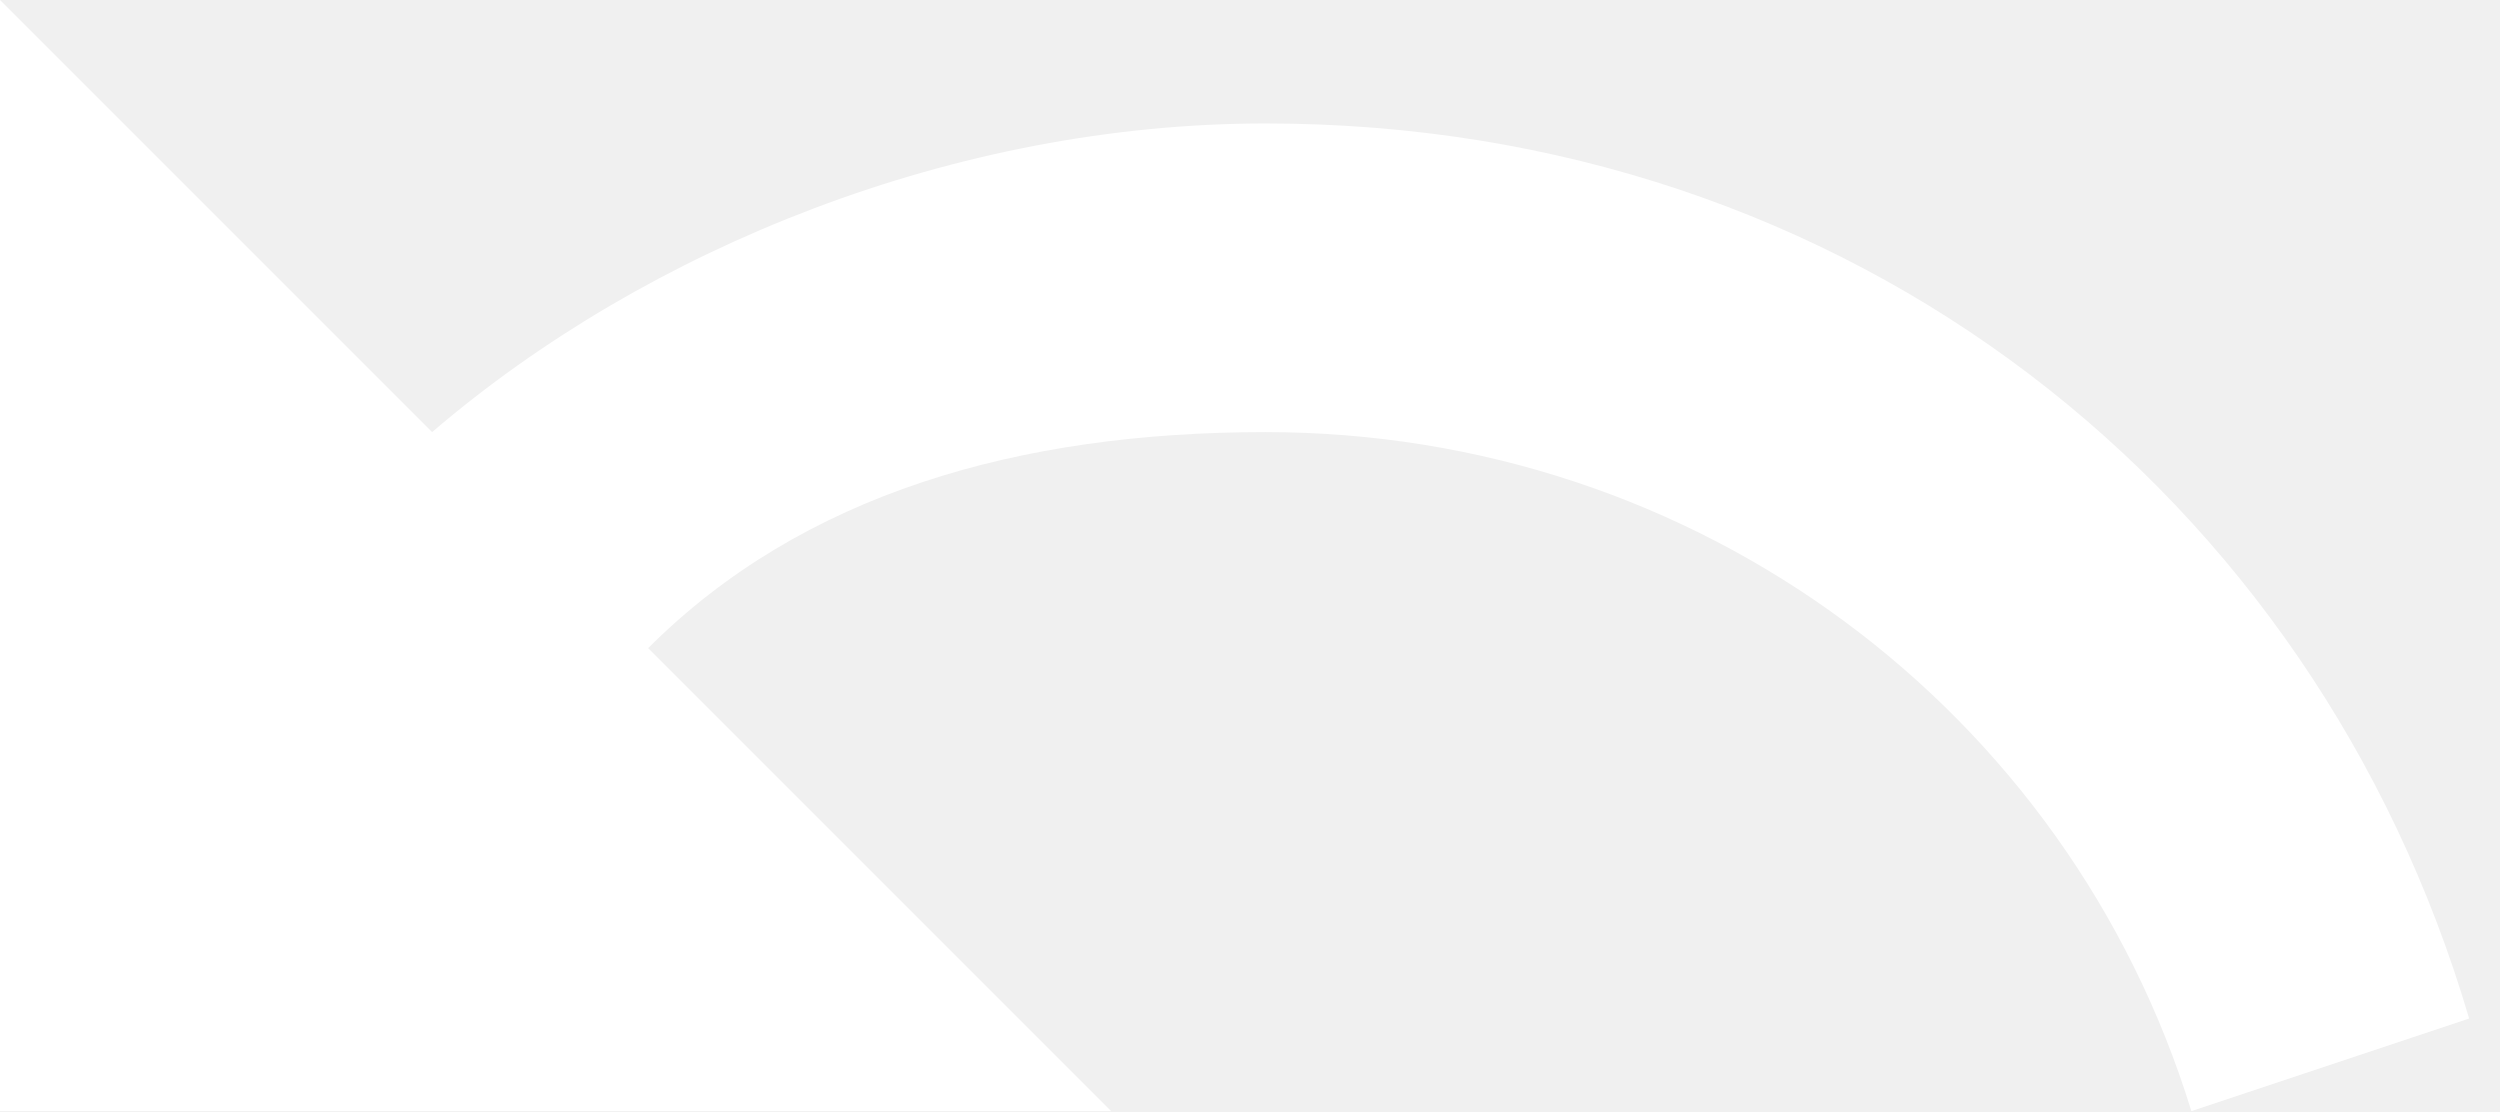
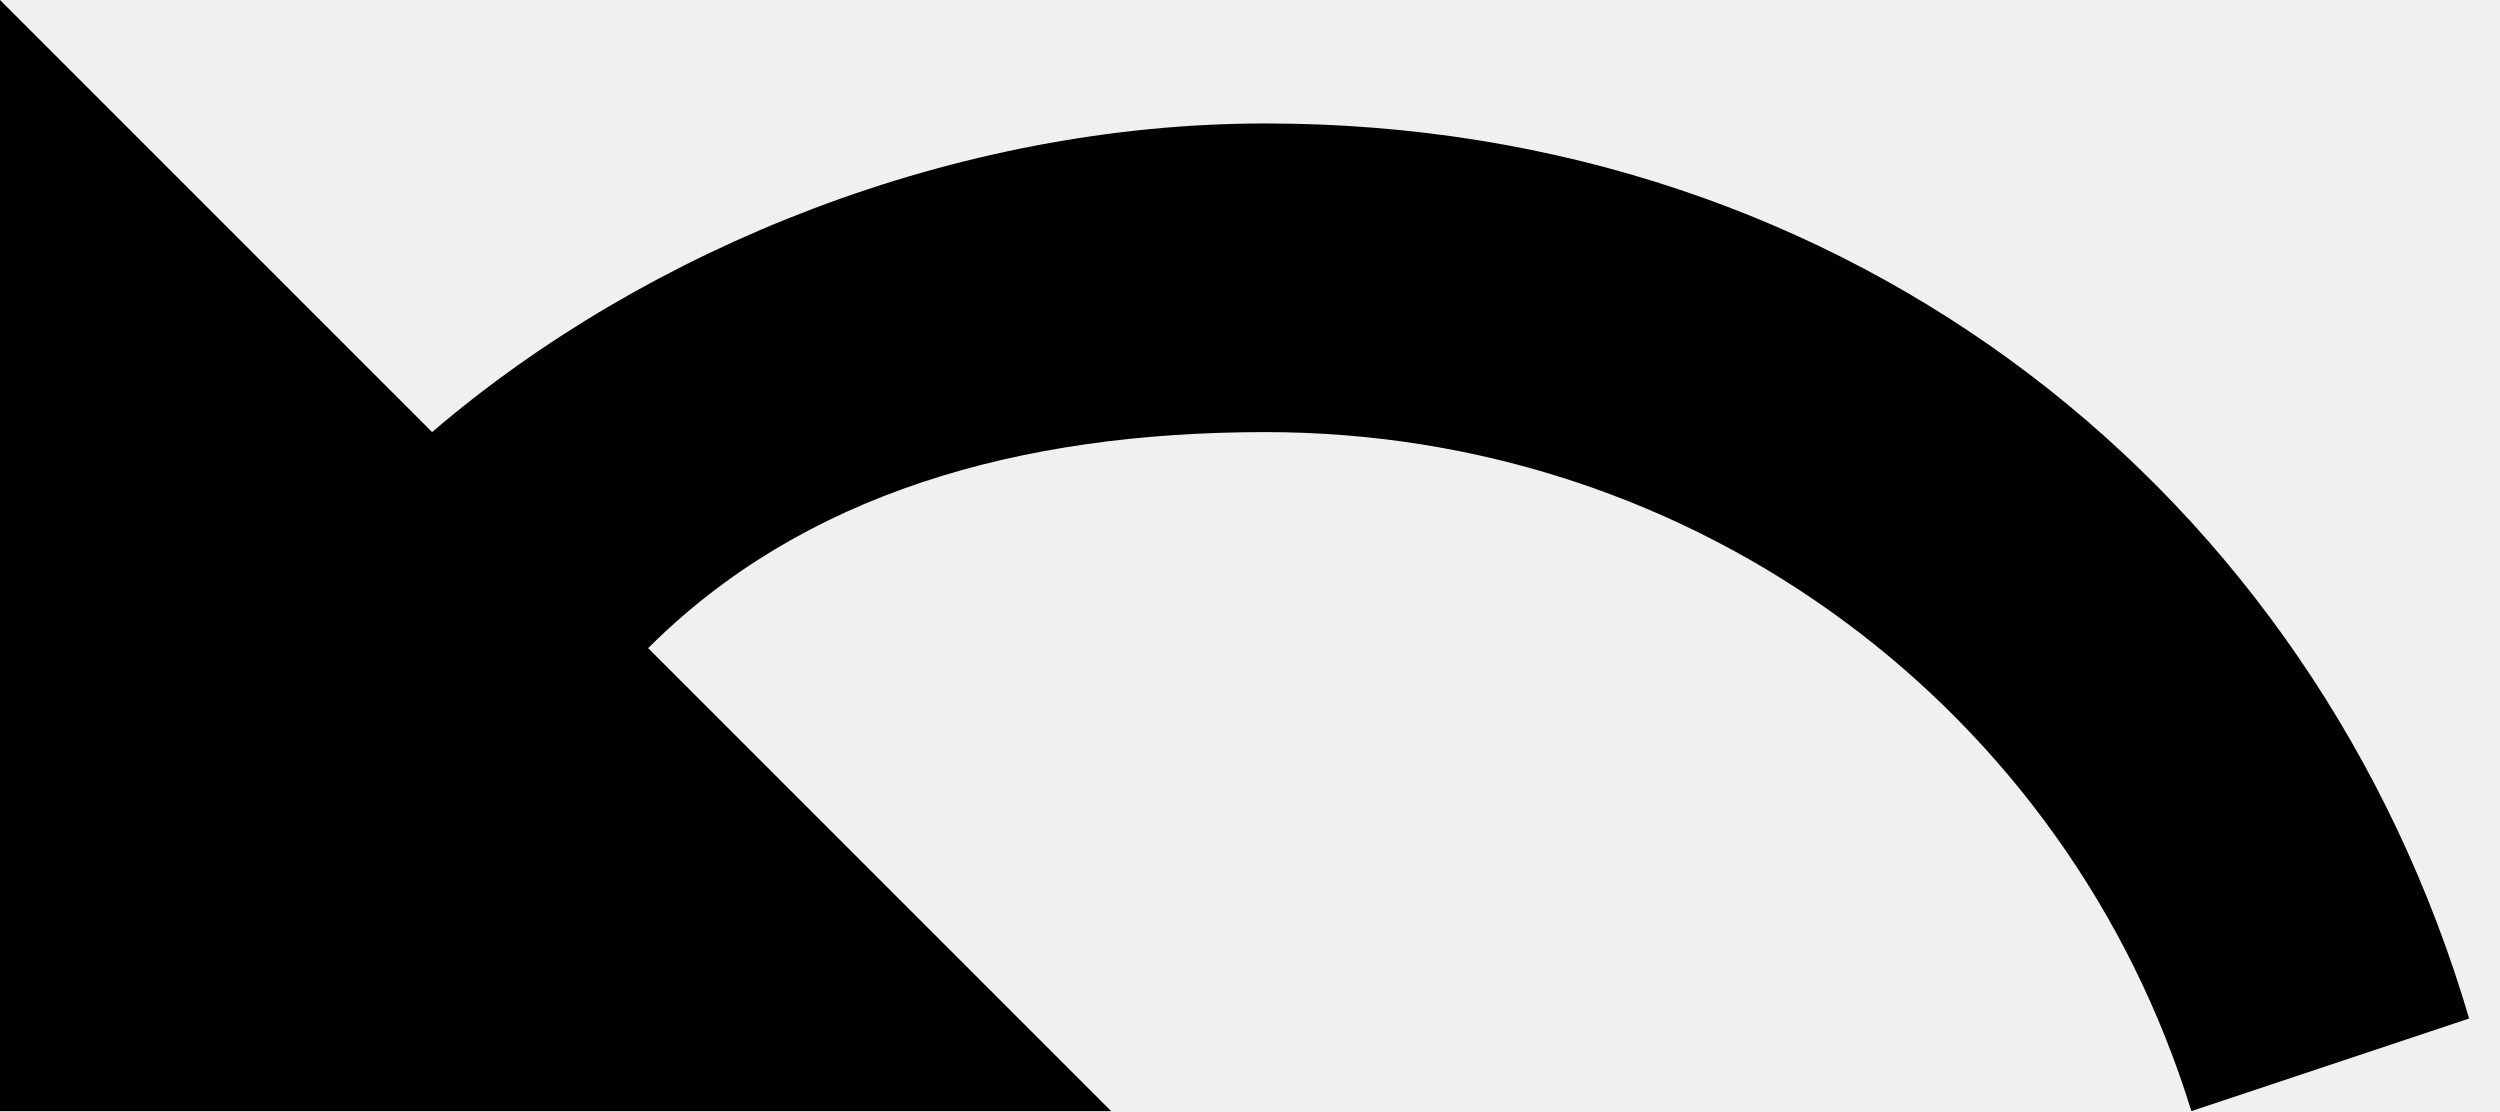
<svg xmlns="http://www.w3.org/2000/svg" version="1.1" id="OBSVG" x="0px" y="0px" viewBox="0 0 8.1 3.6" style="enable-background:new 0 0 8.1 3.6;" xml:space="preserve">
  <style type="text/css">
- 	.st0{fill:#FFFFFF;}
+ 	.st0{fill:#000000;}
</style>
  <path class="st0" d="M4.1,0.4c-1,0-2,0.4-2.7,1L0,0v3.6h3.6L2.1,2.1c0.5-0.5,1.2-0.7,2-0.7c1.4,0,2.6,0.9,3,2.2l0.9-0.3  C7.5,1.6,6,0.4,4.1,0.4z" />
</svg>
